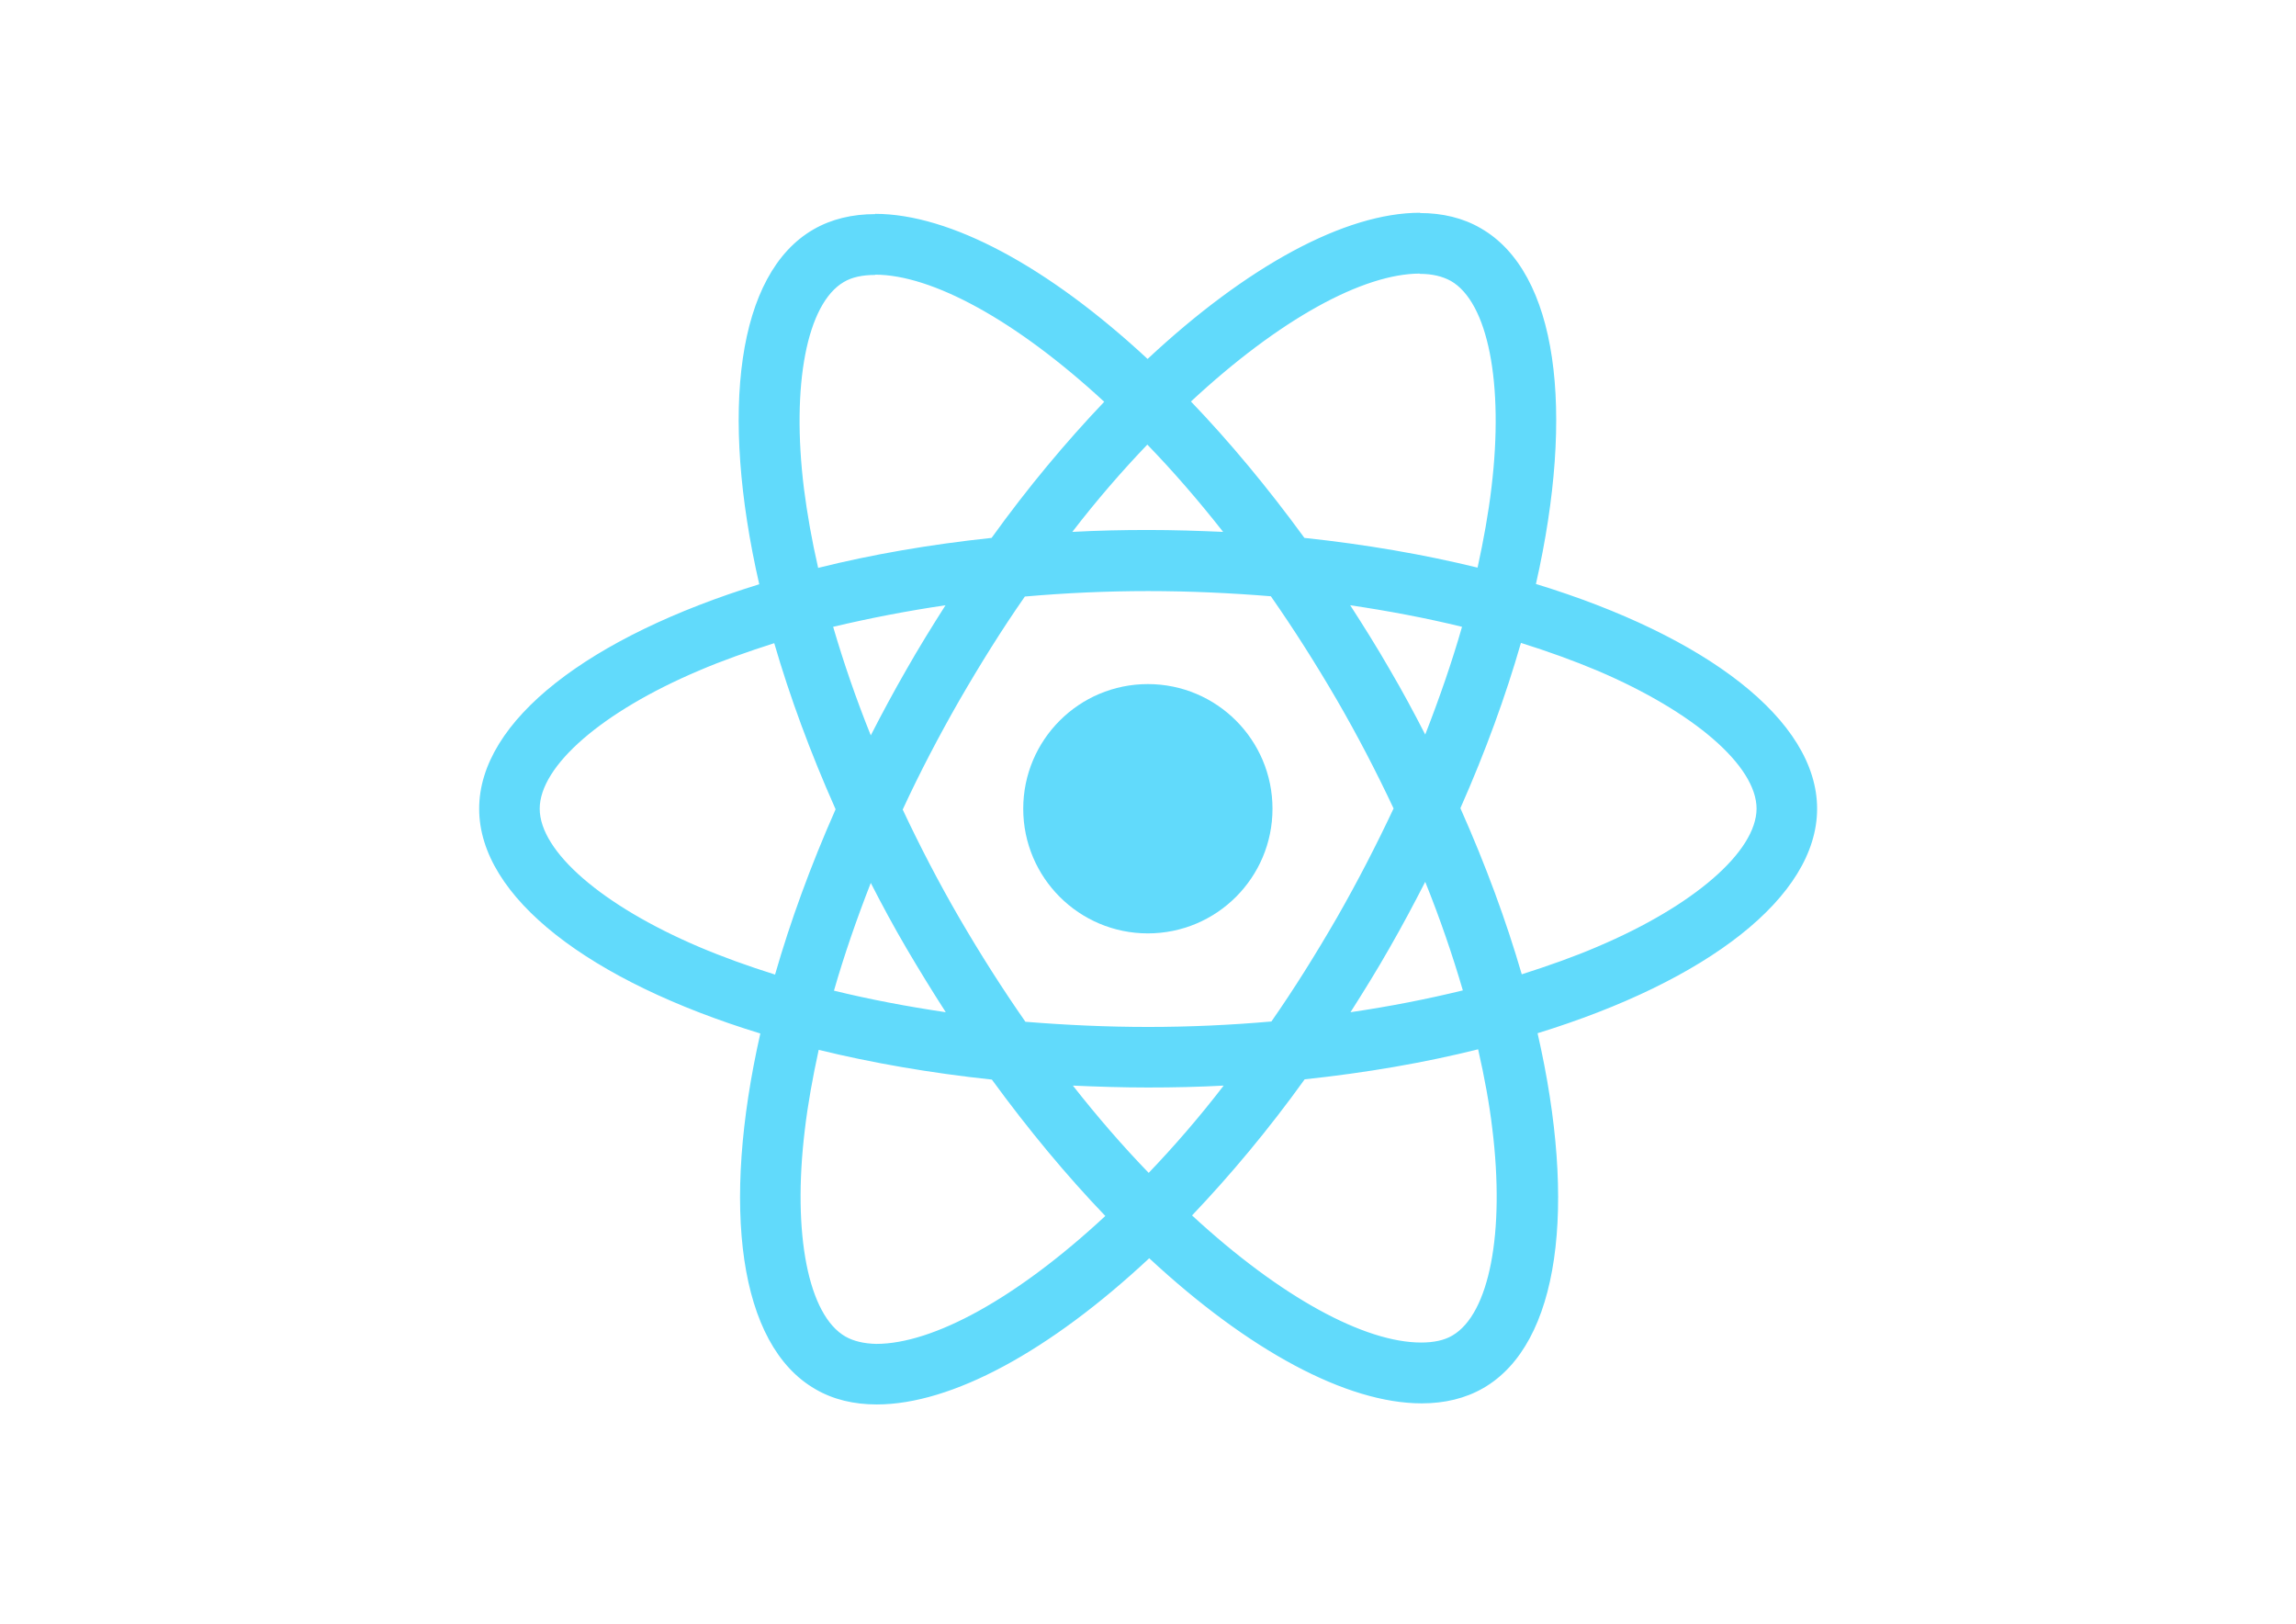
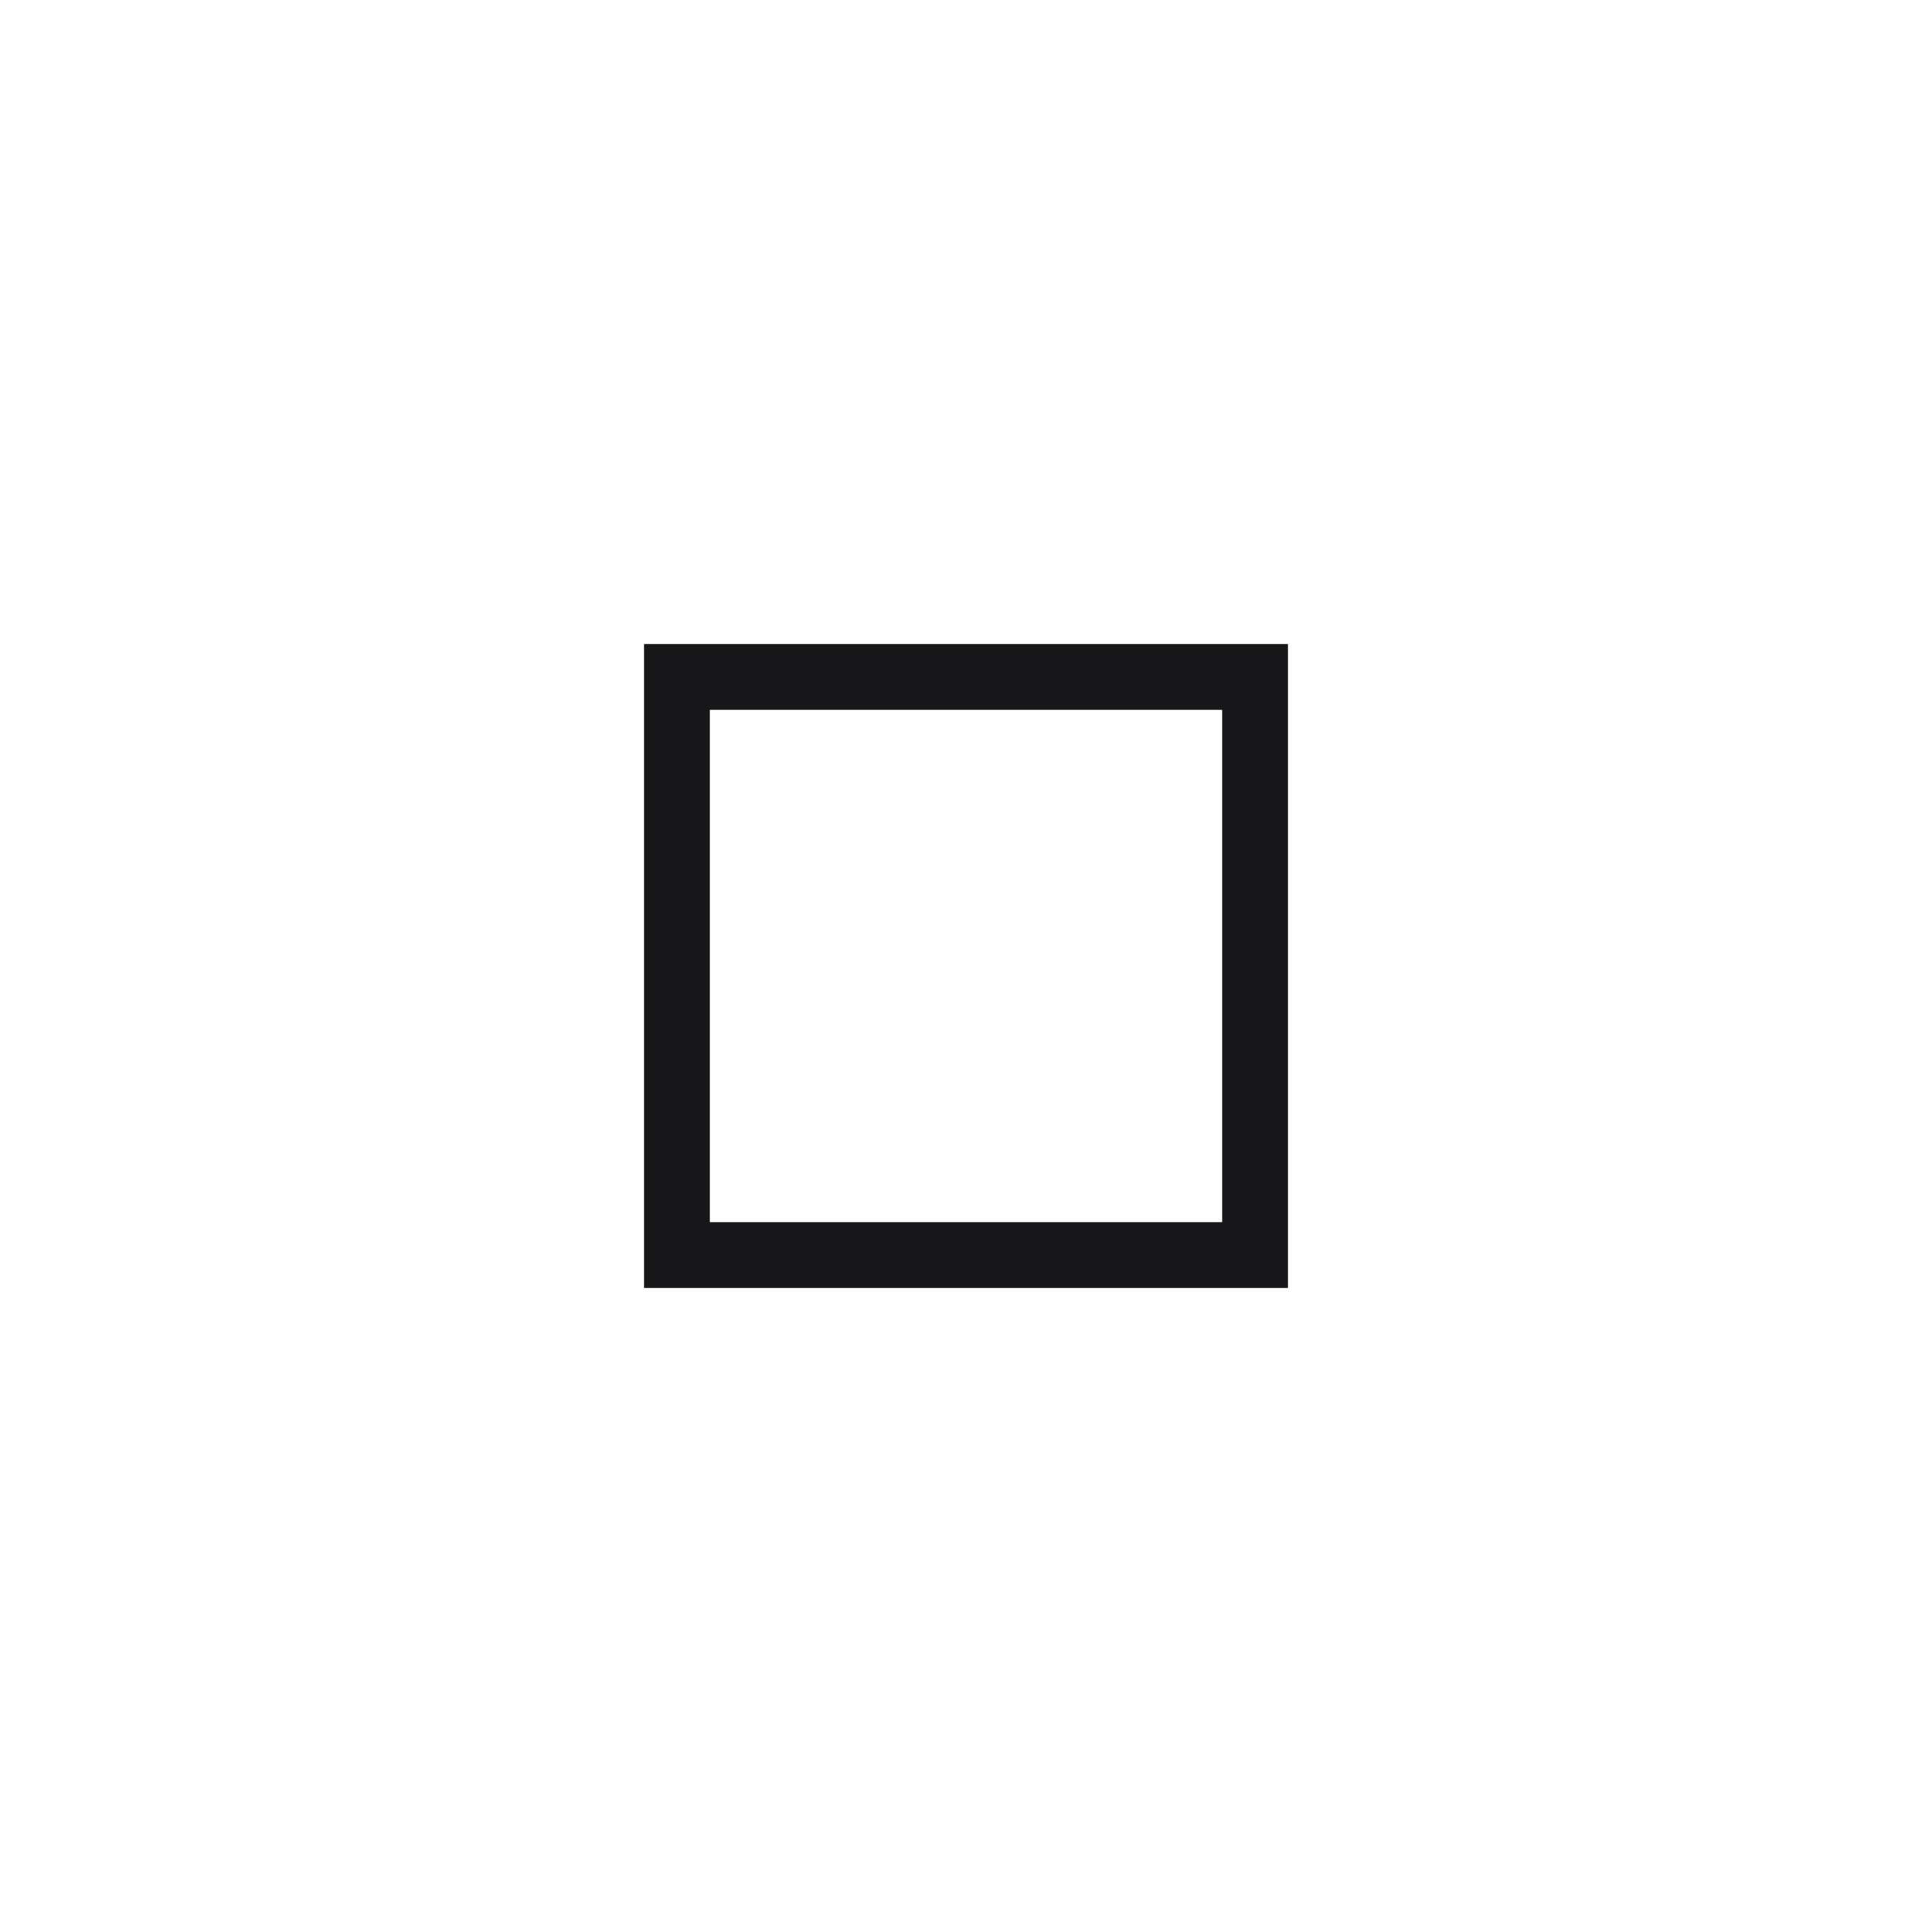
- <svg xmlns="http://www.w3.org/2000/svg" viewBox="0 0 841.9 595.3">
-   <g fill="#61DAFB">
-     <path d="M666.3 296.5c0-32.5-40.7-63.3-103.1-82.4 14.4-63.6 8-114.2-20.2-130.4-6.5-3.8-14.1-5.6-22.4-5.6v22.3c4.6 0 8.3.9 11.4 2.6 13.6 7.8 19.5 37.5 14.9 75.7-1.1 9.4-2.9 19.3-5.1 29.4-19.6-4.8-41-8.5-63.5-10.9-13.5-18.5-27.5-35.3-41.6-50 32.6-30.3 63.2-46.9 84-46.9V78c-27.5 0-63.5 19.6-99.9 53.6-36.4-33.8-72.4-53.2-99.9-53.2v22.3c20.7 0 51.4 16.5 84 46.6-14 14.7-28 31.4-41.3 49.9-22.6 2.4-44 6.1-63.6 11-2.3-10-4-19.7-5.2-29-4.7-38.2 1.1-67.9 14.6-75.8 3-1.8 6.9-2.6 11.5-2.6V78.5c-8.4 0-16 1.8-22.6 5.6-28.1 16.2-34.4 66.7-19.9 130.1-62.2 19.2-102.7 49.9-102.7 82.3 0 32.5 40.7 63.3 103.1 82.4-14.4 63.6-8 114.2 20.2 130.4 6.5 3.8 14.1 5.6 22.5 5.6 27.5 0 63.5-19.6 99.9-53.6 36.4 33.8 72.4 53.2 99.9 53.2 8.4 0 16-1.8 22.6-5.6 28.1-16.2 34.4-66.7 19.9-130.1 62-19.1 102.5-49.9 102.5-82.3zm-130.2-66.7c-3.7 12.9-8.3 26.2-13.5 39.5-4.1-8-8.4-16-13.1-24-4.6-8-9.5-15.8-14.4-23.4 14.2 2.1 27.9 4.7 41 7.9zm-45.8 106.5c-7.8 13.5-15.8 26.3-24.1 38.2-14.9 1.3-30 2-45.2 2-15.1 0-30.2-.7-45-1.9-8.3-11.9-16.4-24.6-24.2-38-7.6-13.1-14.5-26.4-20.8-39.8 6.2-13.4 13.2-26.8 20.7-39.9 7.8-13.5 15.8-26.3 24.1-38.2 14.9-1.3 30-2 45.2-2 15.1 0 30.2.7 45 1.9 8.3 11.9 16.4 24.6 24.2 38 7.6 13.1 14.5 26.4 20.8 39.8-6.3 13.4-13.2 26.8-20.7 39.9zm32.3-13c5.4 13.4 10 26.8 13.8 39.8-13.1 3.2-26.9 5.9-41.2 8 4.9-7.7 9.8-15.6 14.4-23.7 4.6-8 8.9-16.1 13-24.1zM421.2 430c-9.3-9.6-18.6-20.3-27.8-32 9 .4 18.2.7 27.5.7 9.4 0 18.7-.2 27.8-.7-9 11.7-18.3 22.4-27.5 32zm-74.4-58.9c-14.2-2.1-27.9-4.7-41-7.9 3.7-12.9 8.3-26.2 13.5-39.5 4.1 8 8.4 16 13.1 24 4.7 8 9.5 15.8 14.4 23.4zM420.7 163c9.3 9.6 18.6 20.3 27.8 32-9-.4-18.2-.7-27.5-.7-9.4 0-18.7.2-27.8.7 9-11.7 18.3-22.4 27.5-32zm-74 58.9c-4.9 7.7-9.8 15.6-14.4 23.7-4.6 8-8.9 16-13 24-5.4-13.4-10-26.8-13.8-39.8 13.1-3.1 26.9-5.8 41.2-7.9zm-90.5 125.2c-35.4-15.1-58.3-34.9-58.3-50.6 0-15.7 22.9-35.6 58.3-50.6 8.6-3.7 18-7 27.7-10.1 5.7 19.6 13.2 40 22.5 60.9-9.2 20.8-16.6 41.1-22.2 60.6-9.9-3.1-19.3-6.5-28-10.2zM310 490c-13.6-7.8-19.5-37.5-14.9-75.7 1.1-9.4 2.9-19.3 5.1-29.4 19.6 4.8 41 8.5 63.5 10.9 13.5 18.5 27.5 35.3 41.6 50-32.6 30.3-63.2 46.9-84 46.9-4.5-.1-8.3-1-11.3-2.7zm237.2-76.2c4.7 38.2-1.1 67.9-14.6 75.8-3 1.8-6.9 2.6-11.5 2.6-20.7 0-51.4-16.5-84-46.6 14-14.7 28-31.4 41.3-49.9 22.6-2.4 44-6.1 63.6-11 2.3 10.1 4.1 19.8 5.2 29.1zm38.5-66.7c-8.6 3.7-18 7-27.7 10.1-5.7-19.6-13.2-40-22.5-60.9 9.2-20.8 16.6-41.1 22.2-60.6 9.9 3.1 19.3 6.5 28.1 10.2 35.4 15.1 58.3 34.9 58.3 50.6-.1 15.7-23 35.6-58.4 50.6zM320.8 78.4z" />
-     <circle cx="420.9" cy="296.5" r="45.7" />
-     <path d="M520.5 78.1z" />
-   </g>
+ <svg xmlns="http://www.w3.org/2000/svg" fill="none" height="600" viewBox="0 0 600 600" width="600">
+   <path clip-rule="evenodd" d="m200 400h200v-200h-200zm179.545-20.455v-159.09h-159.09v159.09z" fill="#171618" fill-rule="evenodd" />
</svg>
